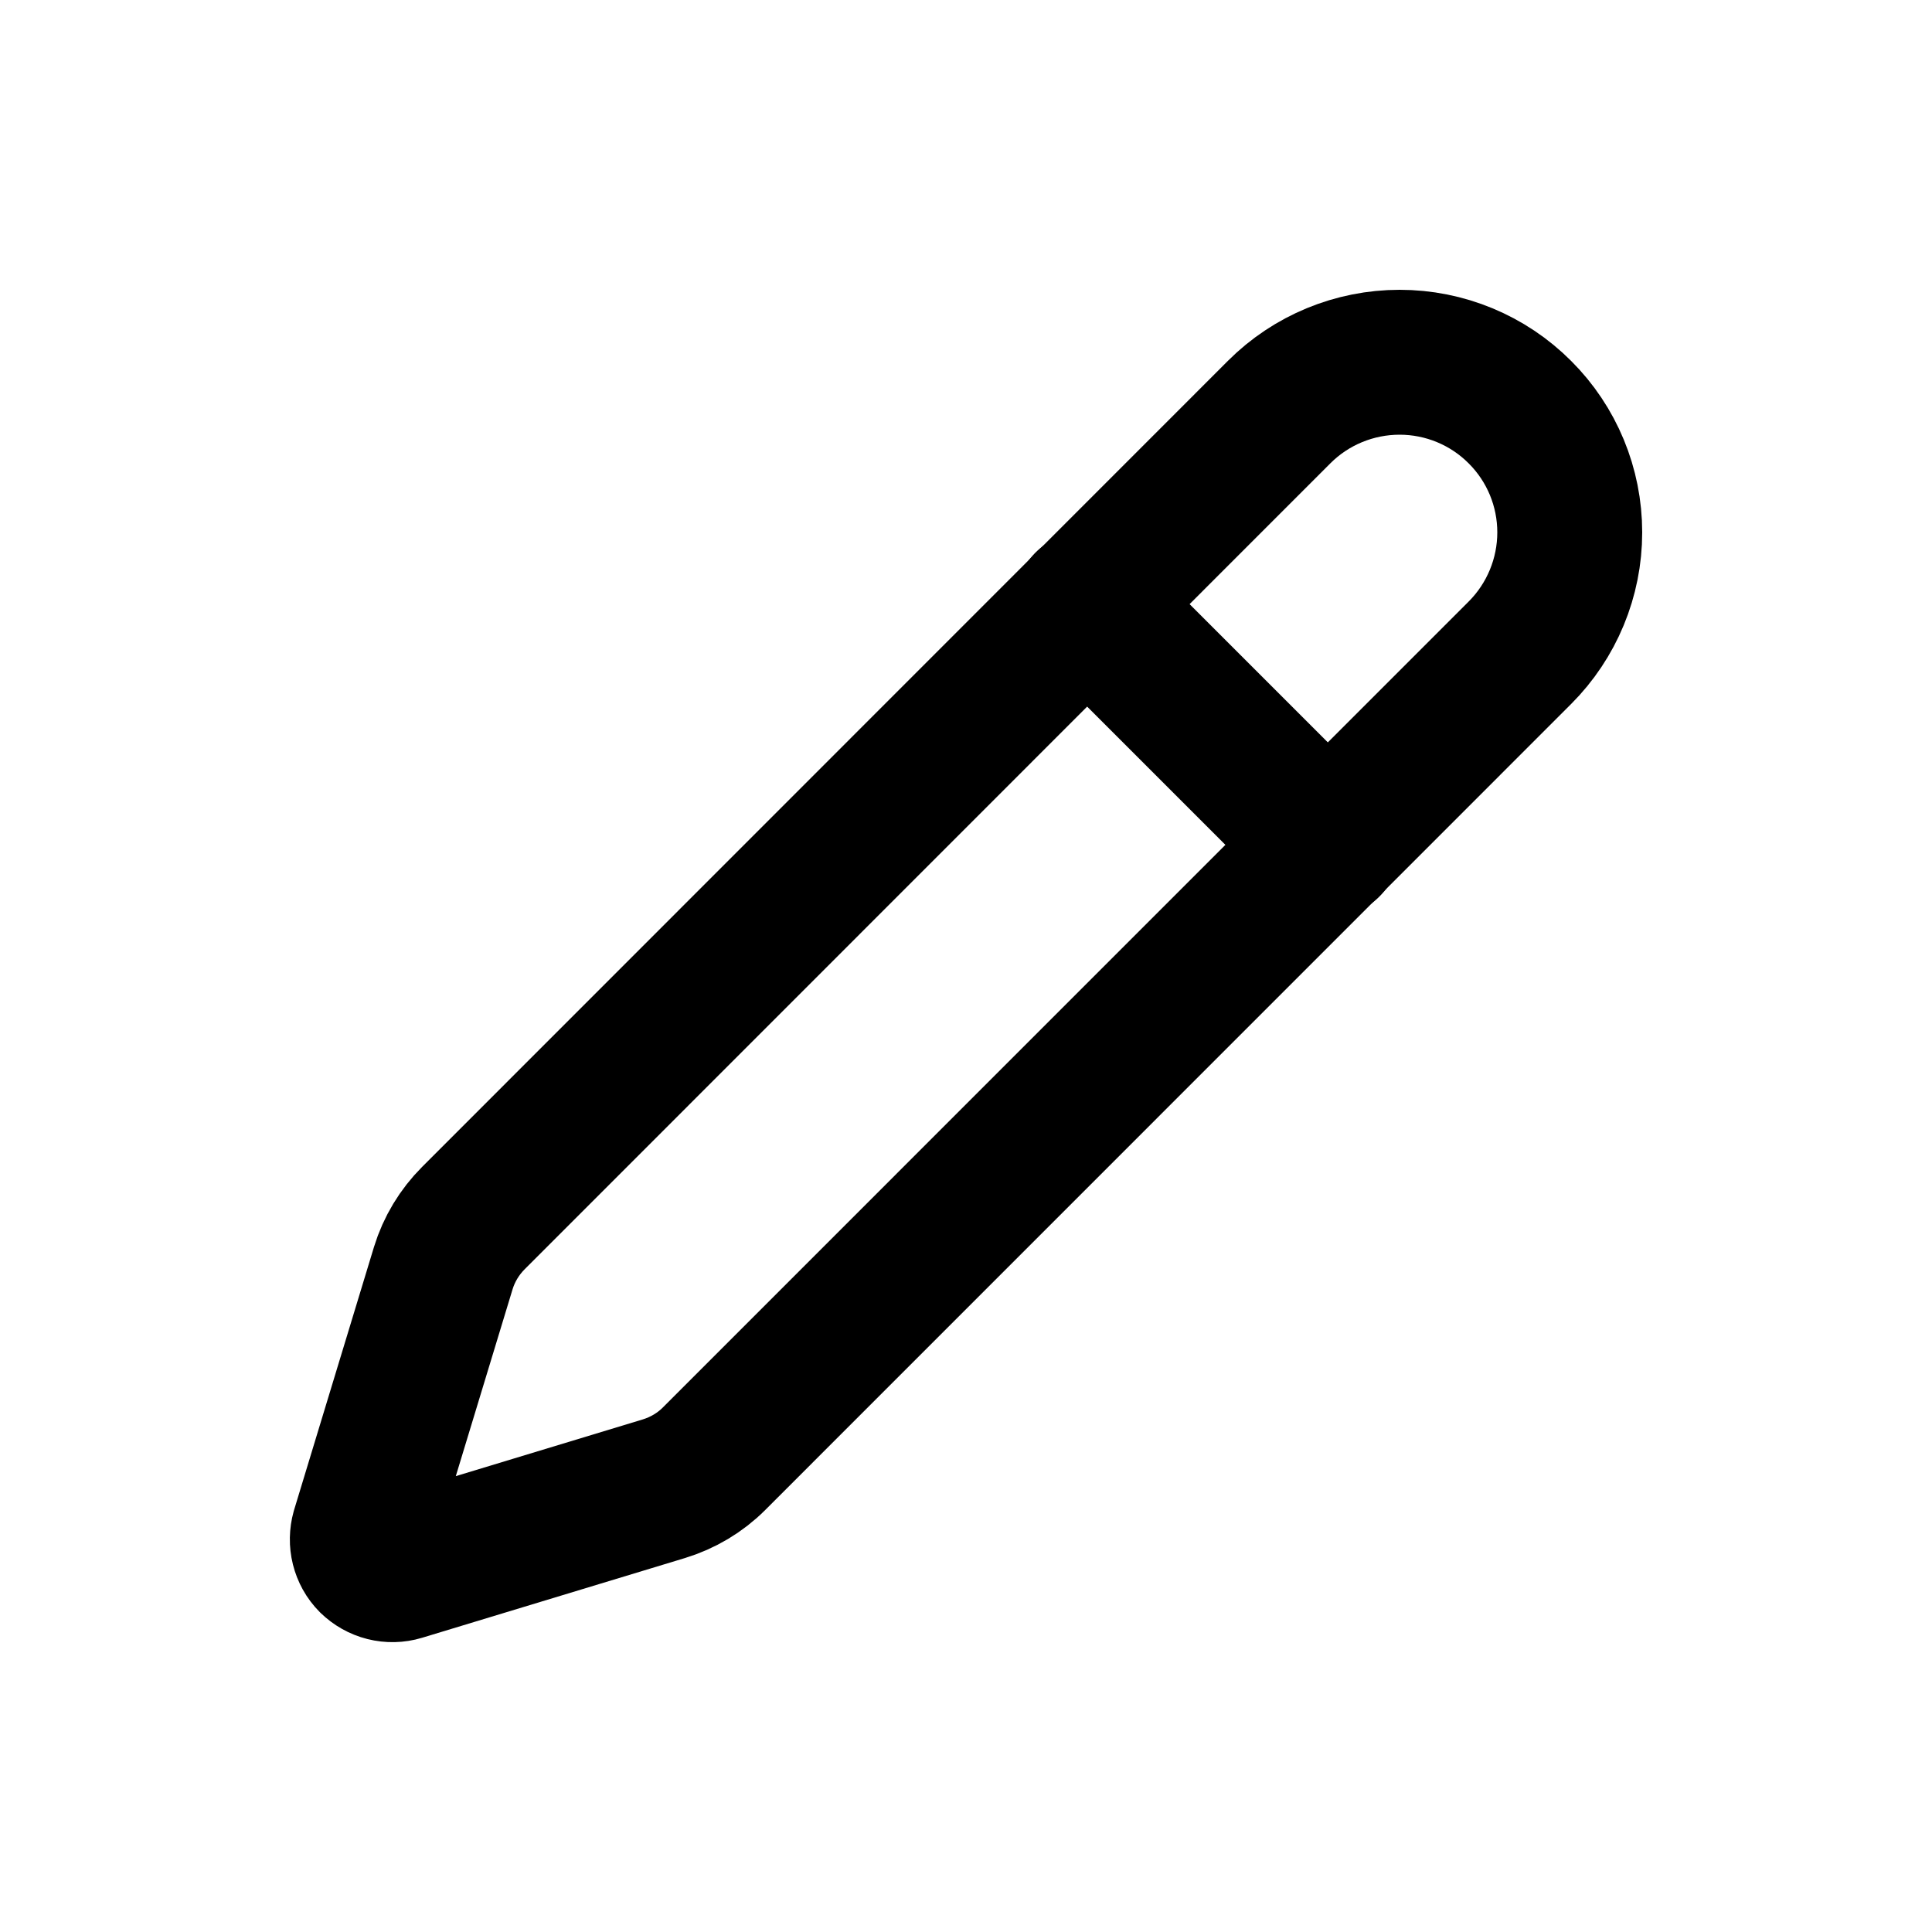
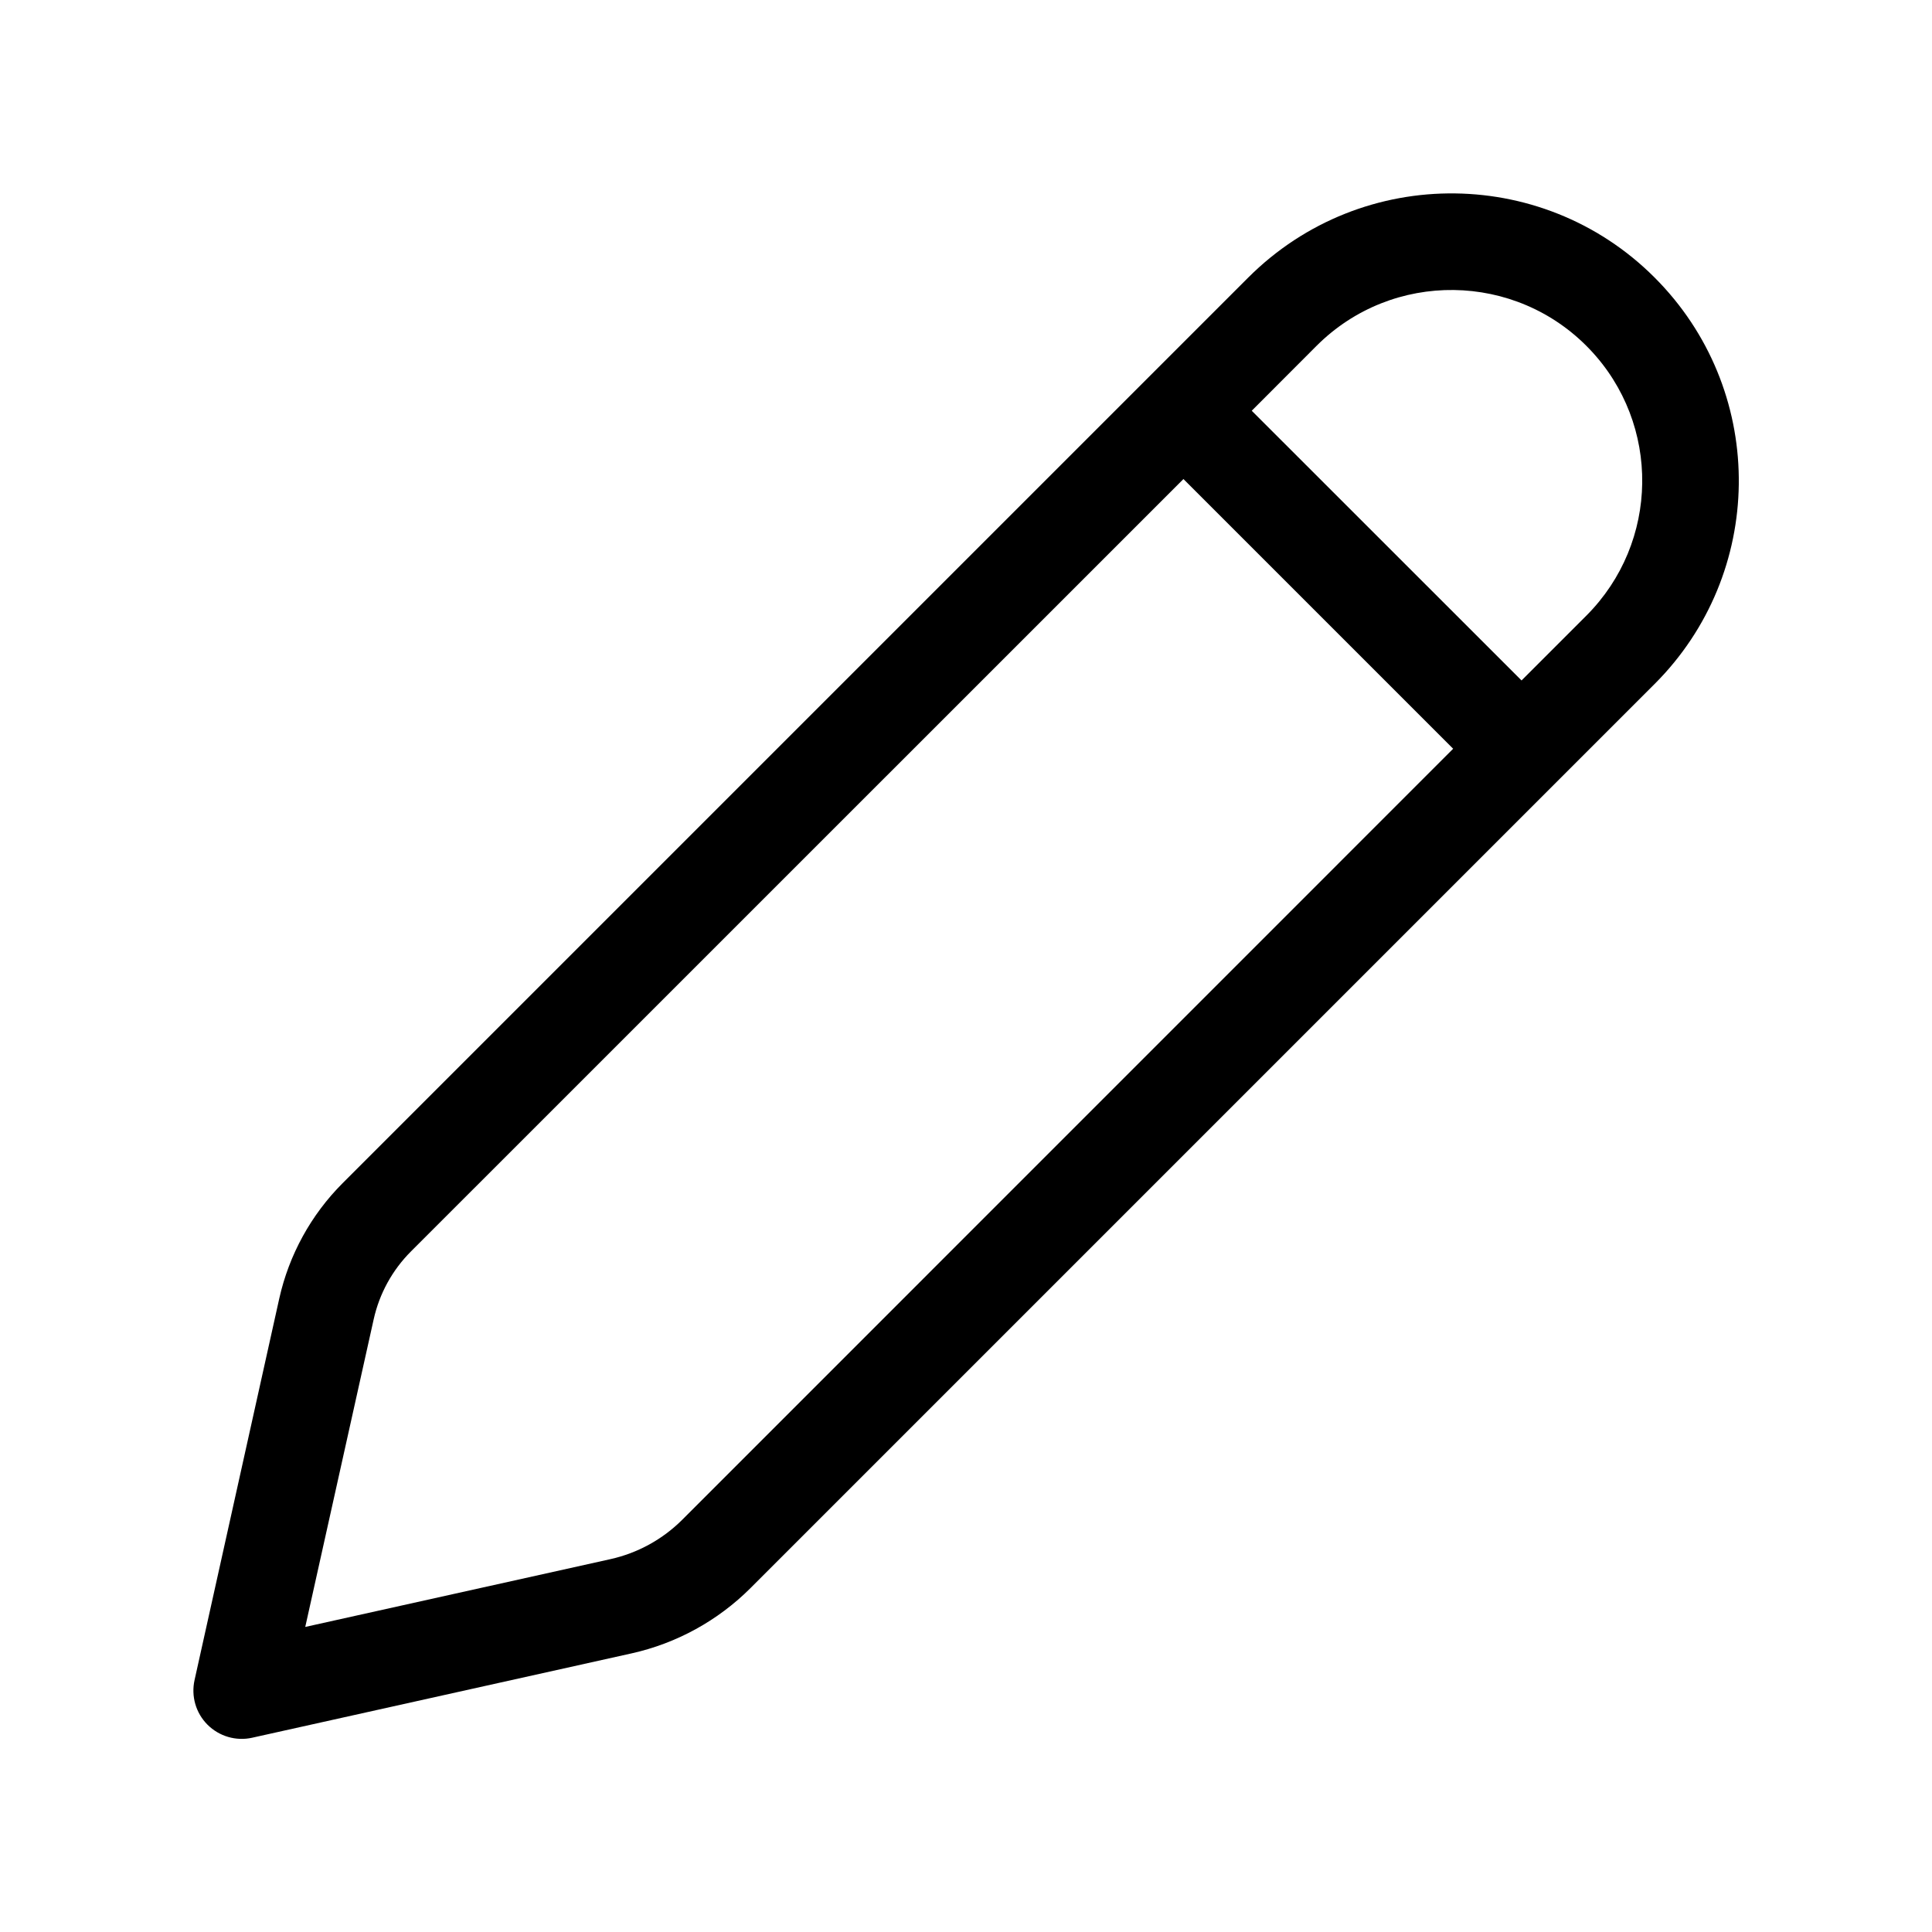
- <svg xmlns="http://www.w3.org/2000/svg" width="16" height="16" viewBox="0 0 16 16" fill="none">
-   <path d="M12.587 5.406C12.851 5.142 13 4.783 13 4.409C13 4.035 12.852 3.677 12.587 3.413C12.323 3.148 11.964 3 11.591 3C11.217 3 10.858 3.148 10.594 3.412L3.921 10.087C3.805 10.203 3.719 10.345 3.671 10.502L3.01 12.678C2.998 12.721 2.997 12.767 3.008 12.811C3.019 12.855 3.041 12.895 3.073 12.927C3.105 12.958 3.145 12.981 3.189 12.992C3.233 13.003 3.279 13.002 3.322 12.989L5.498 12.329C5.655 12.281 5.798 12.196 5.913 12.081L12.587 5.406Z" stroke="black" stroke-width="1.2" stroke-linecap="round" stroke-linejoin="round" />
-   <path d="M9 5L11 7" stroke="black" stroke-width="1.2" stroke-linecap="round" stroke-linejoin="round" />
+ <svg xmlns="http://www.w3.org/2000/svg" width="20" height="20" viewBox="0 0 20 20" fill="none">
+   <path d="M17.181 2.927C16.029 1.715 14.105 1.691 12.922 2.873L3.547 12.248C3.22 12.575 2.992 12.99 2.891 13.442L2.014 17.392C1.977 17.559 2.027 17.733 2.148 17.854C2.269 17.975 2.444 18.026 2.61 17.989L6.537 17.116C7.004 17.012 7.432 16.777 7.771 16.438L17.129 7.08C18.27 5.939 18.293 4.096 17.181 2.927ZM13.629 3.58C14.414 2.795 15.692 2.812 16.457 3.616C17.195 4.392 17.179 5.615 16.422 6.373L15.751 7.044L12.958 4.252L13.629 3.58ZM12.251 4.959L15.043 7.751L7.064 15.731C6.86 15.935 6.602 16.077 6.32 16.14L3.16 16.842L3.868 13.659C3.927 13.392 4.061 13.148 4.254 12.955L12.251 4.959Z" fill="currentColor" />
</svg>
